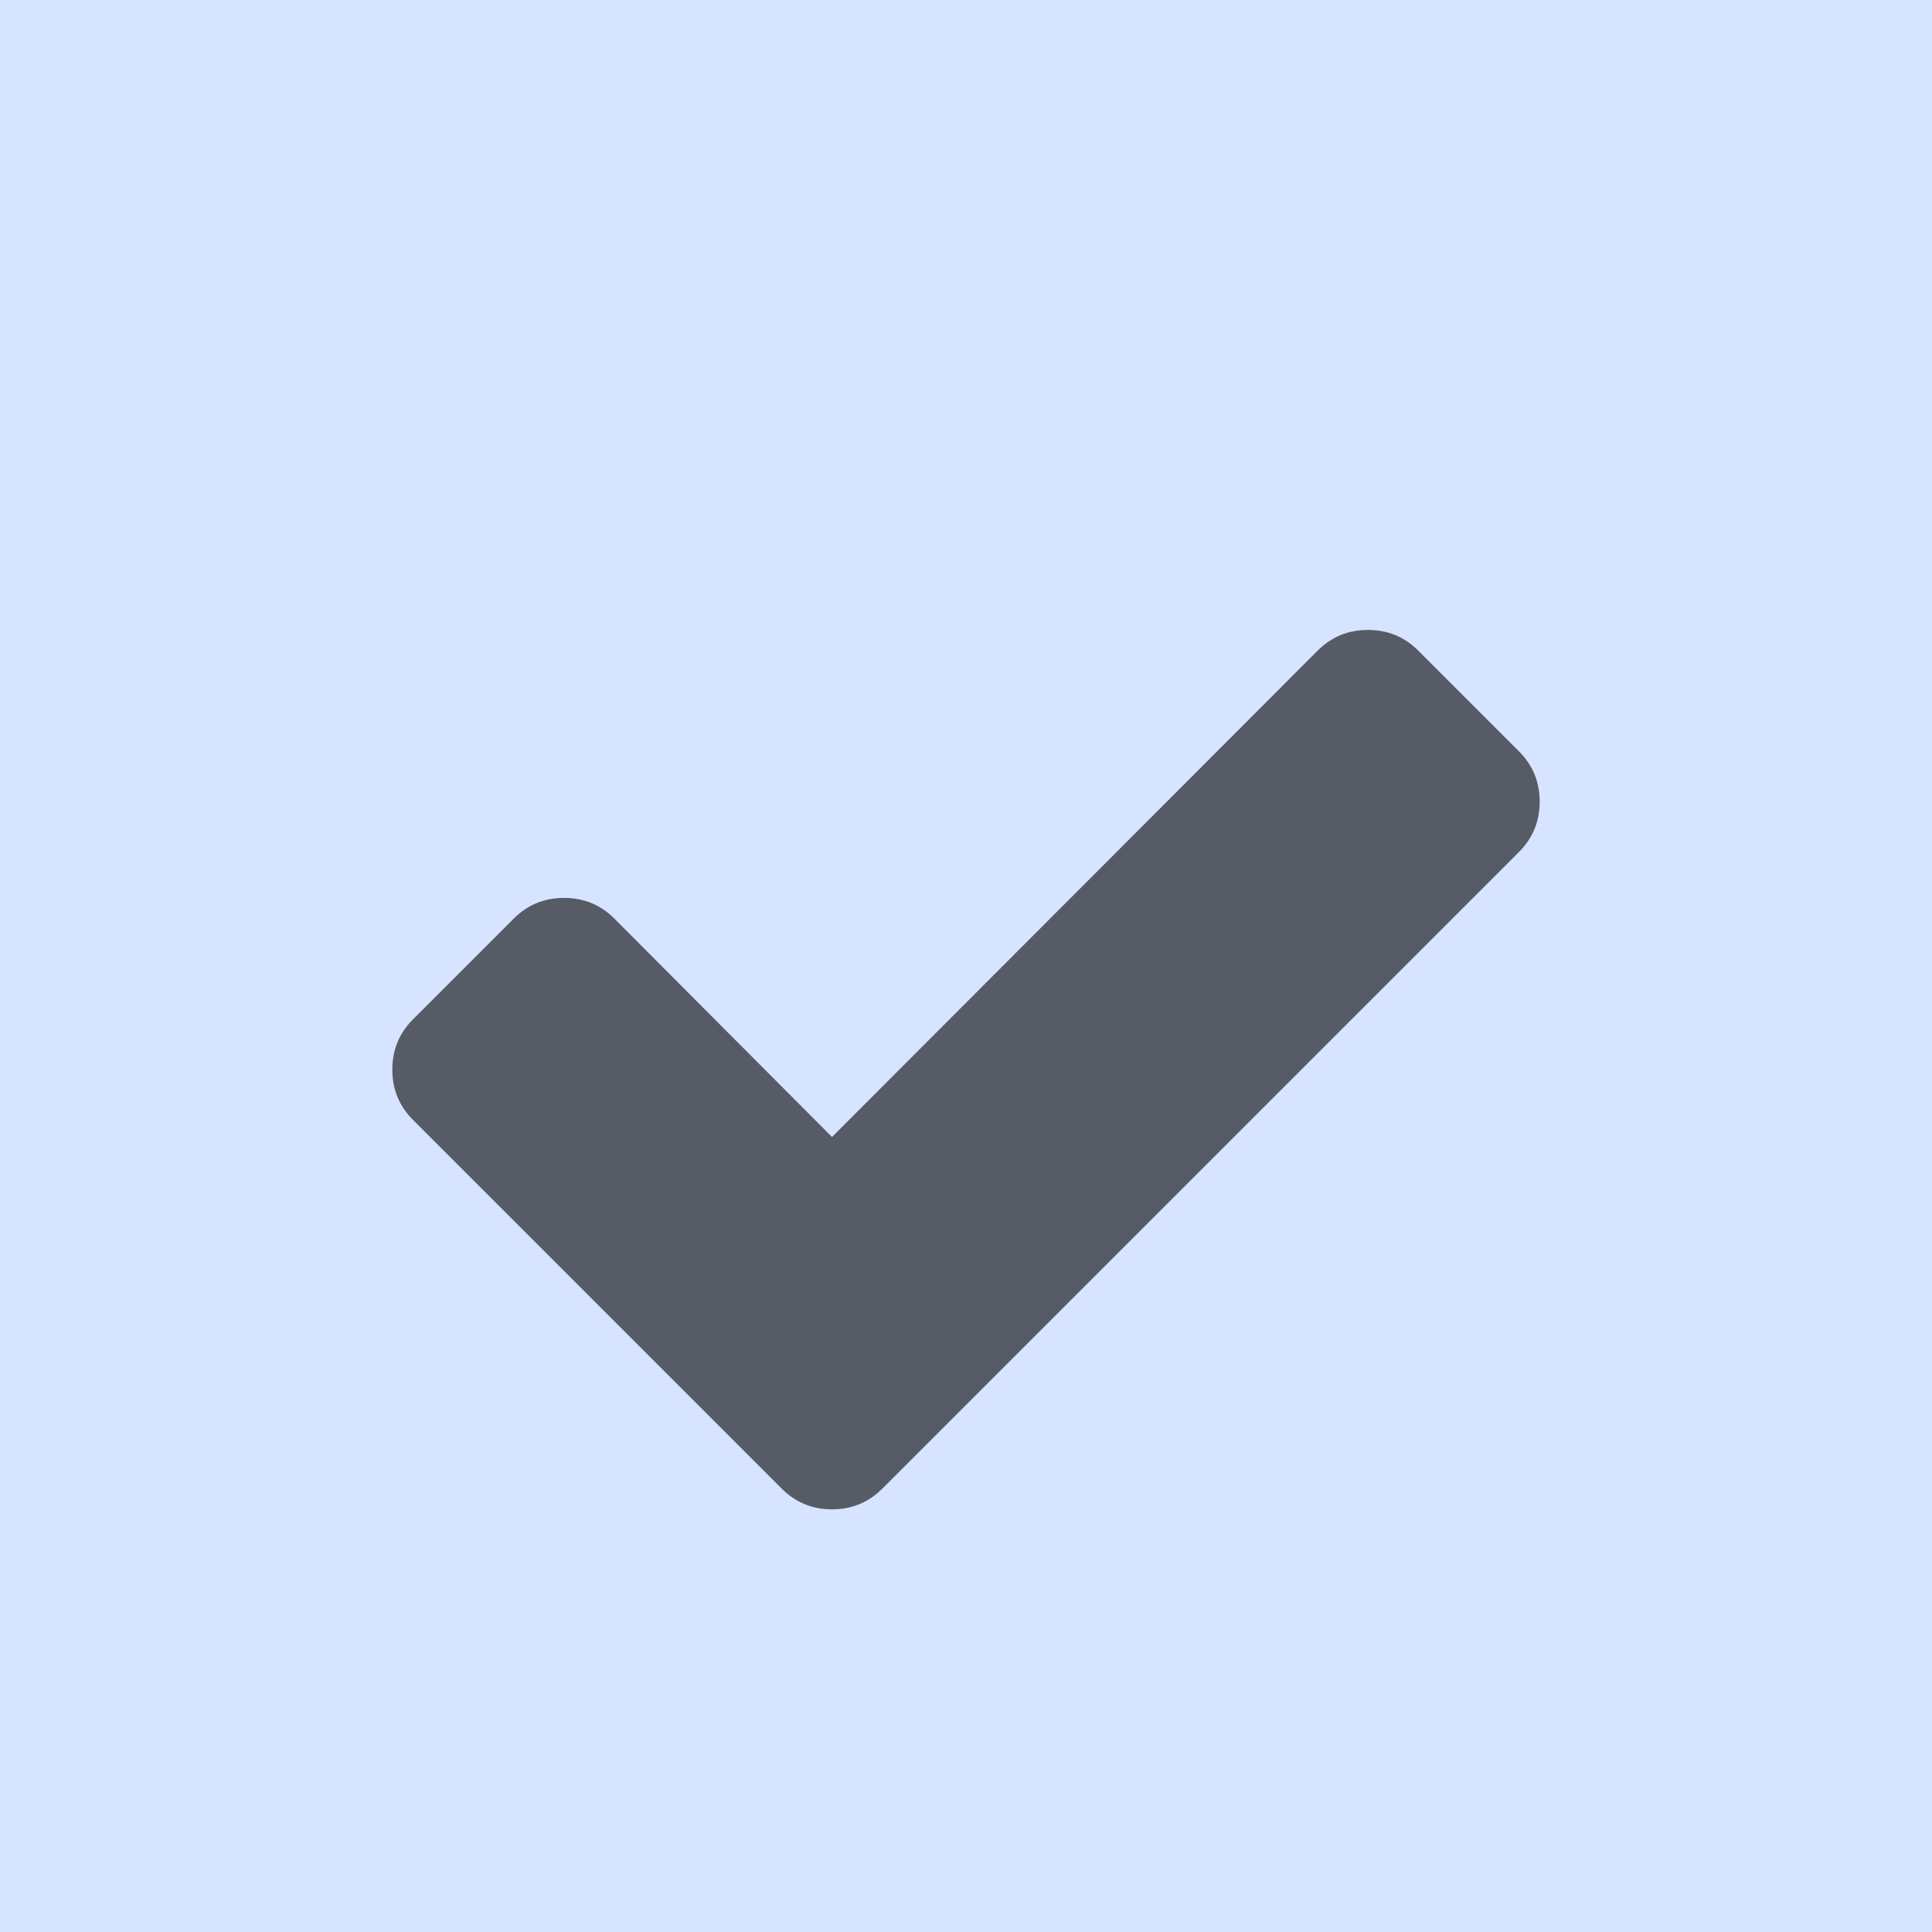
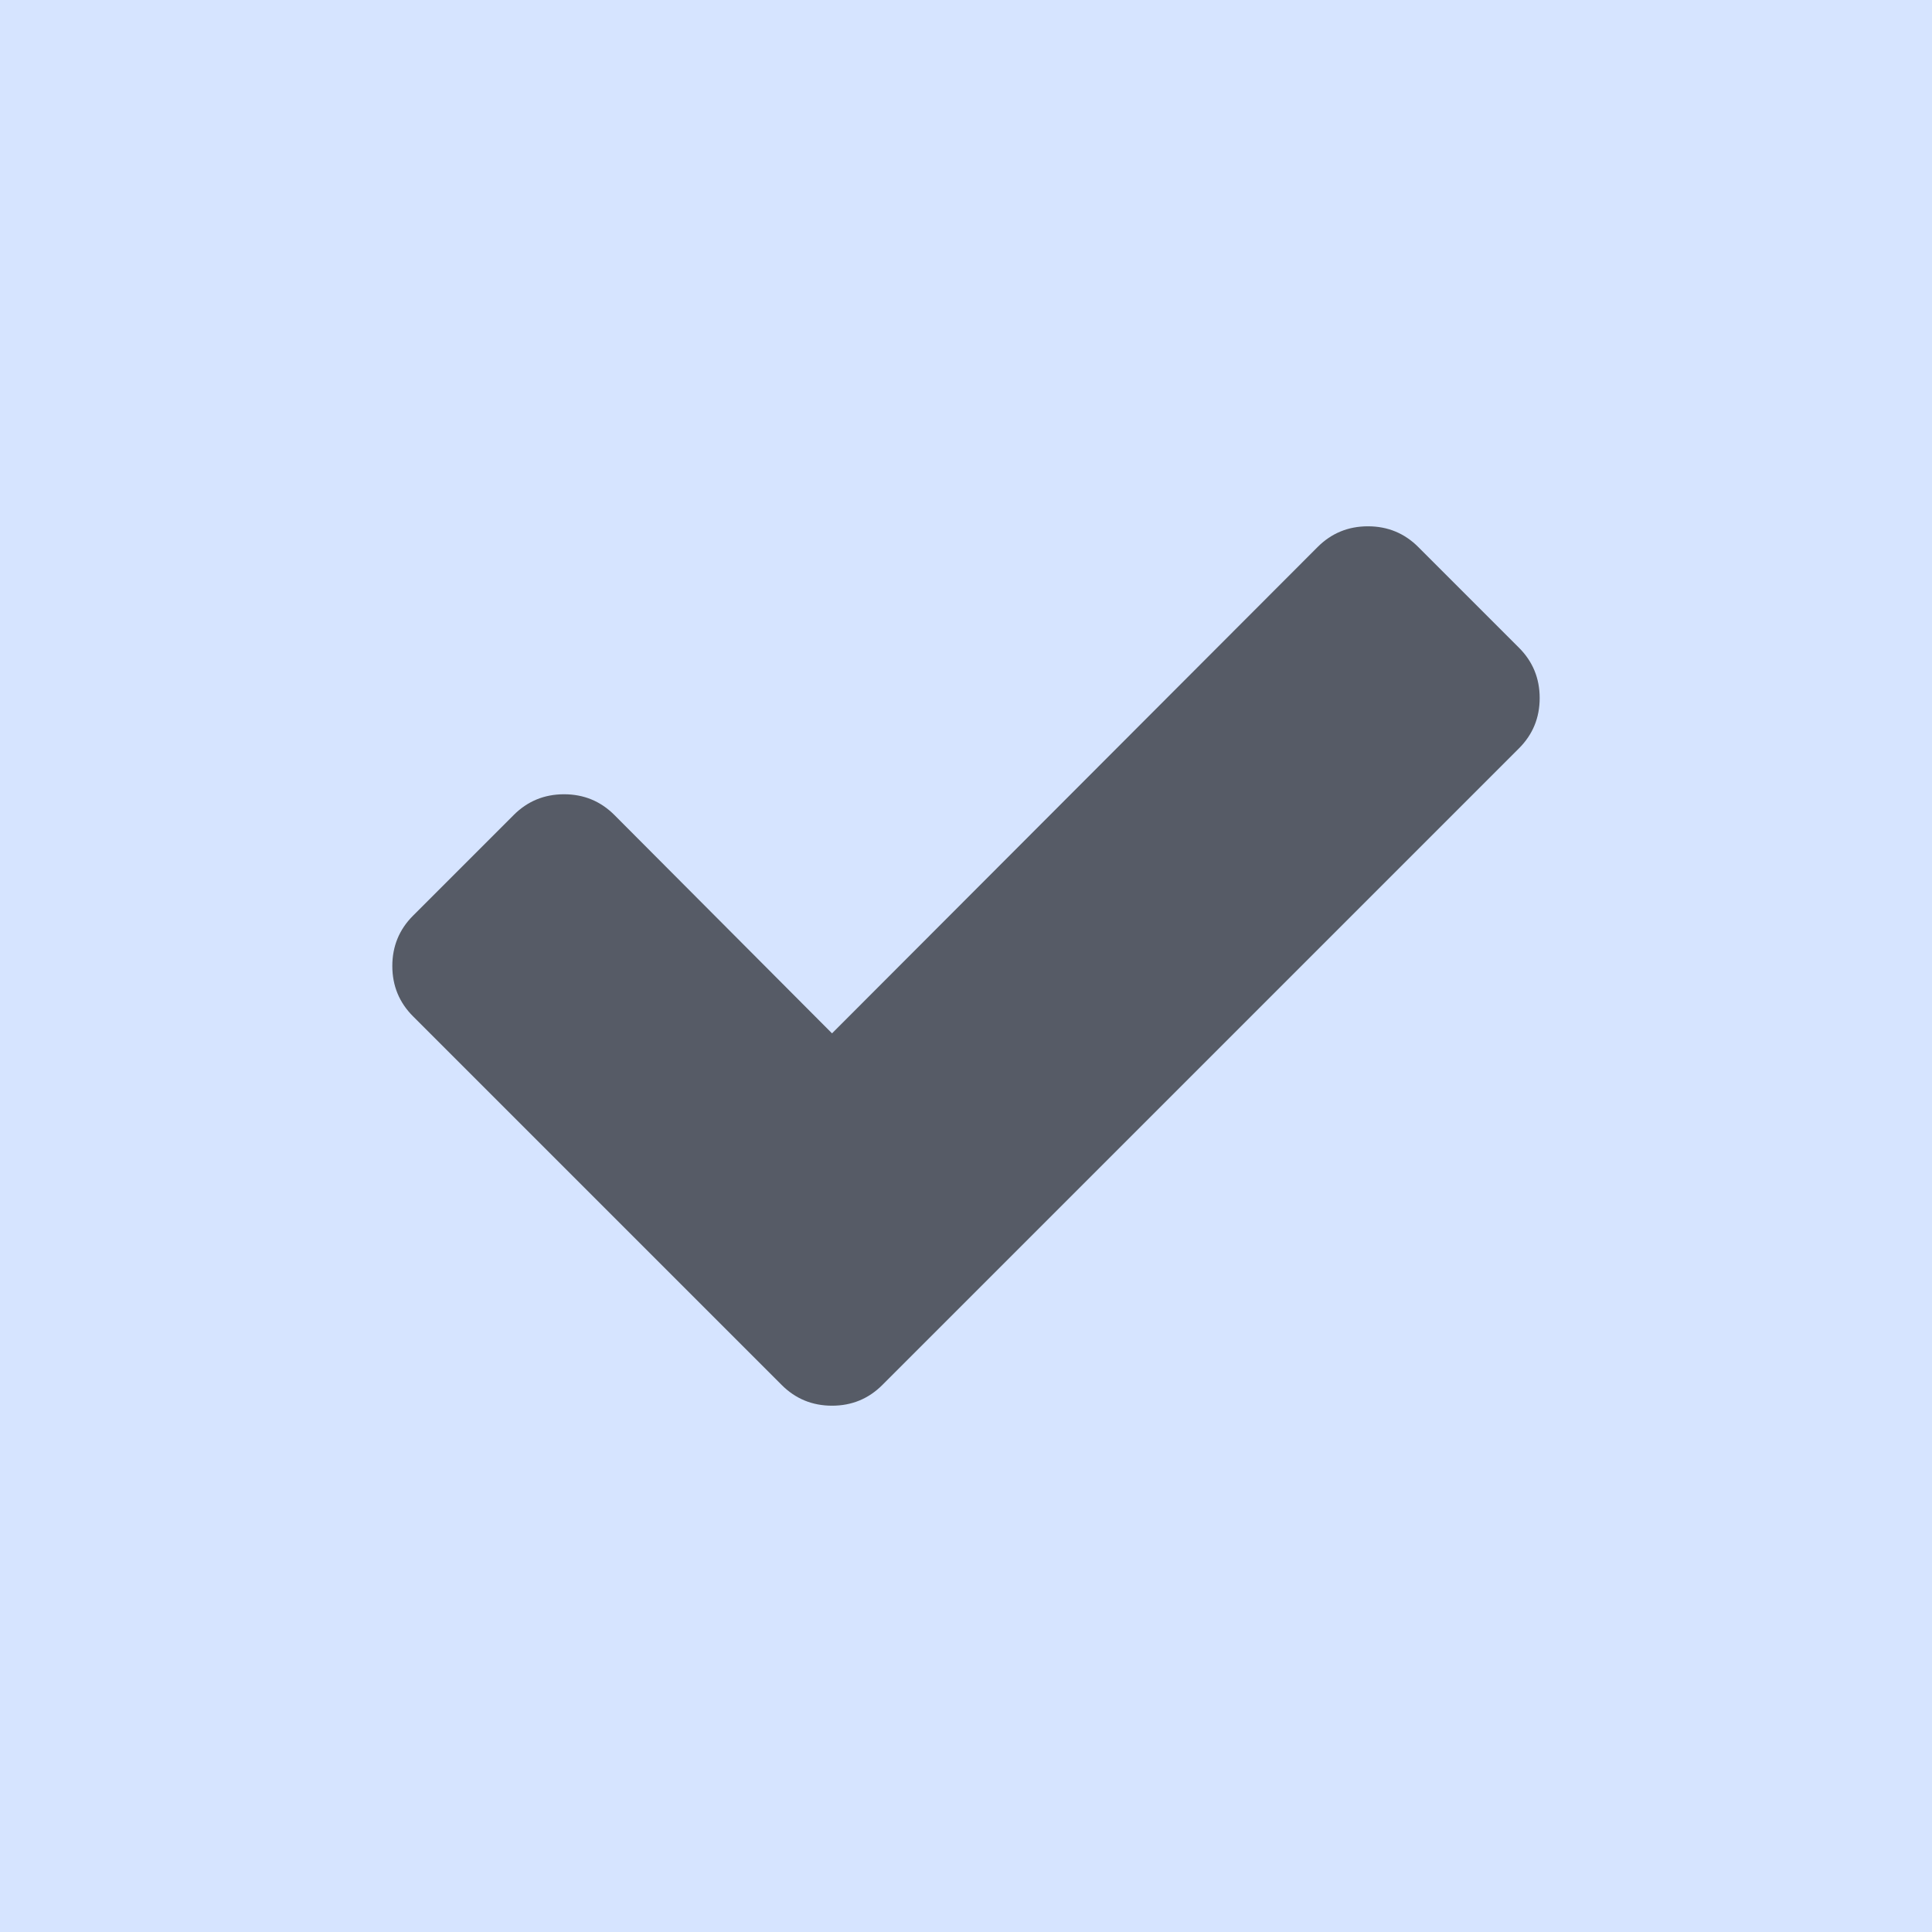
<svg xmlns="http://www.w3.org/2000/svg" viewBox="-261 -261 2610 2610">
  <rect fill="#d6e4ff" height="2610" width="2610" x="-261" y="-261" />
-   <path d="M 1819 822 C 1819 848.667 1809.667 871.333 1791 890 L 1067 1614 L 931 1750 C 912.333 1768.667 889.667 1778 863 1778 C 836.333 1778 813.667 1768.667 795 1750 L 659 1614 L 297 1252 C 278.333 1233.333 269 1210.667 269 1184 C 269 1157.333 278.333 1134.667 297 1116 L 433 980 C 451.667 961.333 474.333 952 501 952 C 527.667 952 550.333 961.333 569 980 L 863 1275 L 1519 618 C 1537.667 599.333 1560.333 590 1587 590 C 1613.667 590 1636.333 599.333 1655 618 L 1791 754 C 1809.667 772.667 1819 795.333 1819 822 Z" fill="#000000" fill-opacity="0.6" />
+   <path d="M 1819 682 C 1819 708.667 1809.667 731.333 1791 750 L 1067 1474 L 931 1610 C 912.333 1628.667 889.667 1638 863 1638 C 836.333 1638 813.667 1628.667 795 1610 L 659 1474 L 297 1112 C 278.333 1093.333 269 1070.667 269 1044 C 269 1017.333 278.333 994.667 297 976 L 433 840 C 451.667 821.333 474.333 812 501 812 C 527.667 812 550.333 821.333 569 840 L 863 1135 L 1519 478 C 1537.667 459.333 1560.333 450 1587 450 C 1613.667 450 1636.333 459.333 1655 478 L 1791 614 C 1809.667 632.667 1819 655.333 1819 682 Z" fill="#000000" fill-opacity="0.6" />
</svg>
